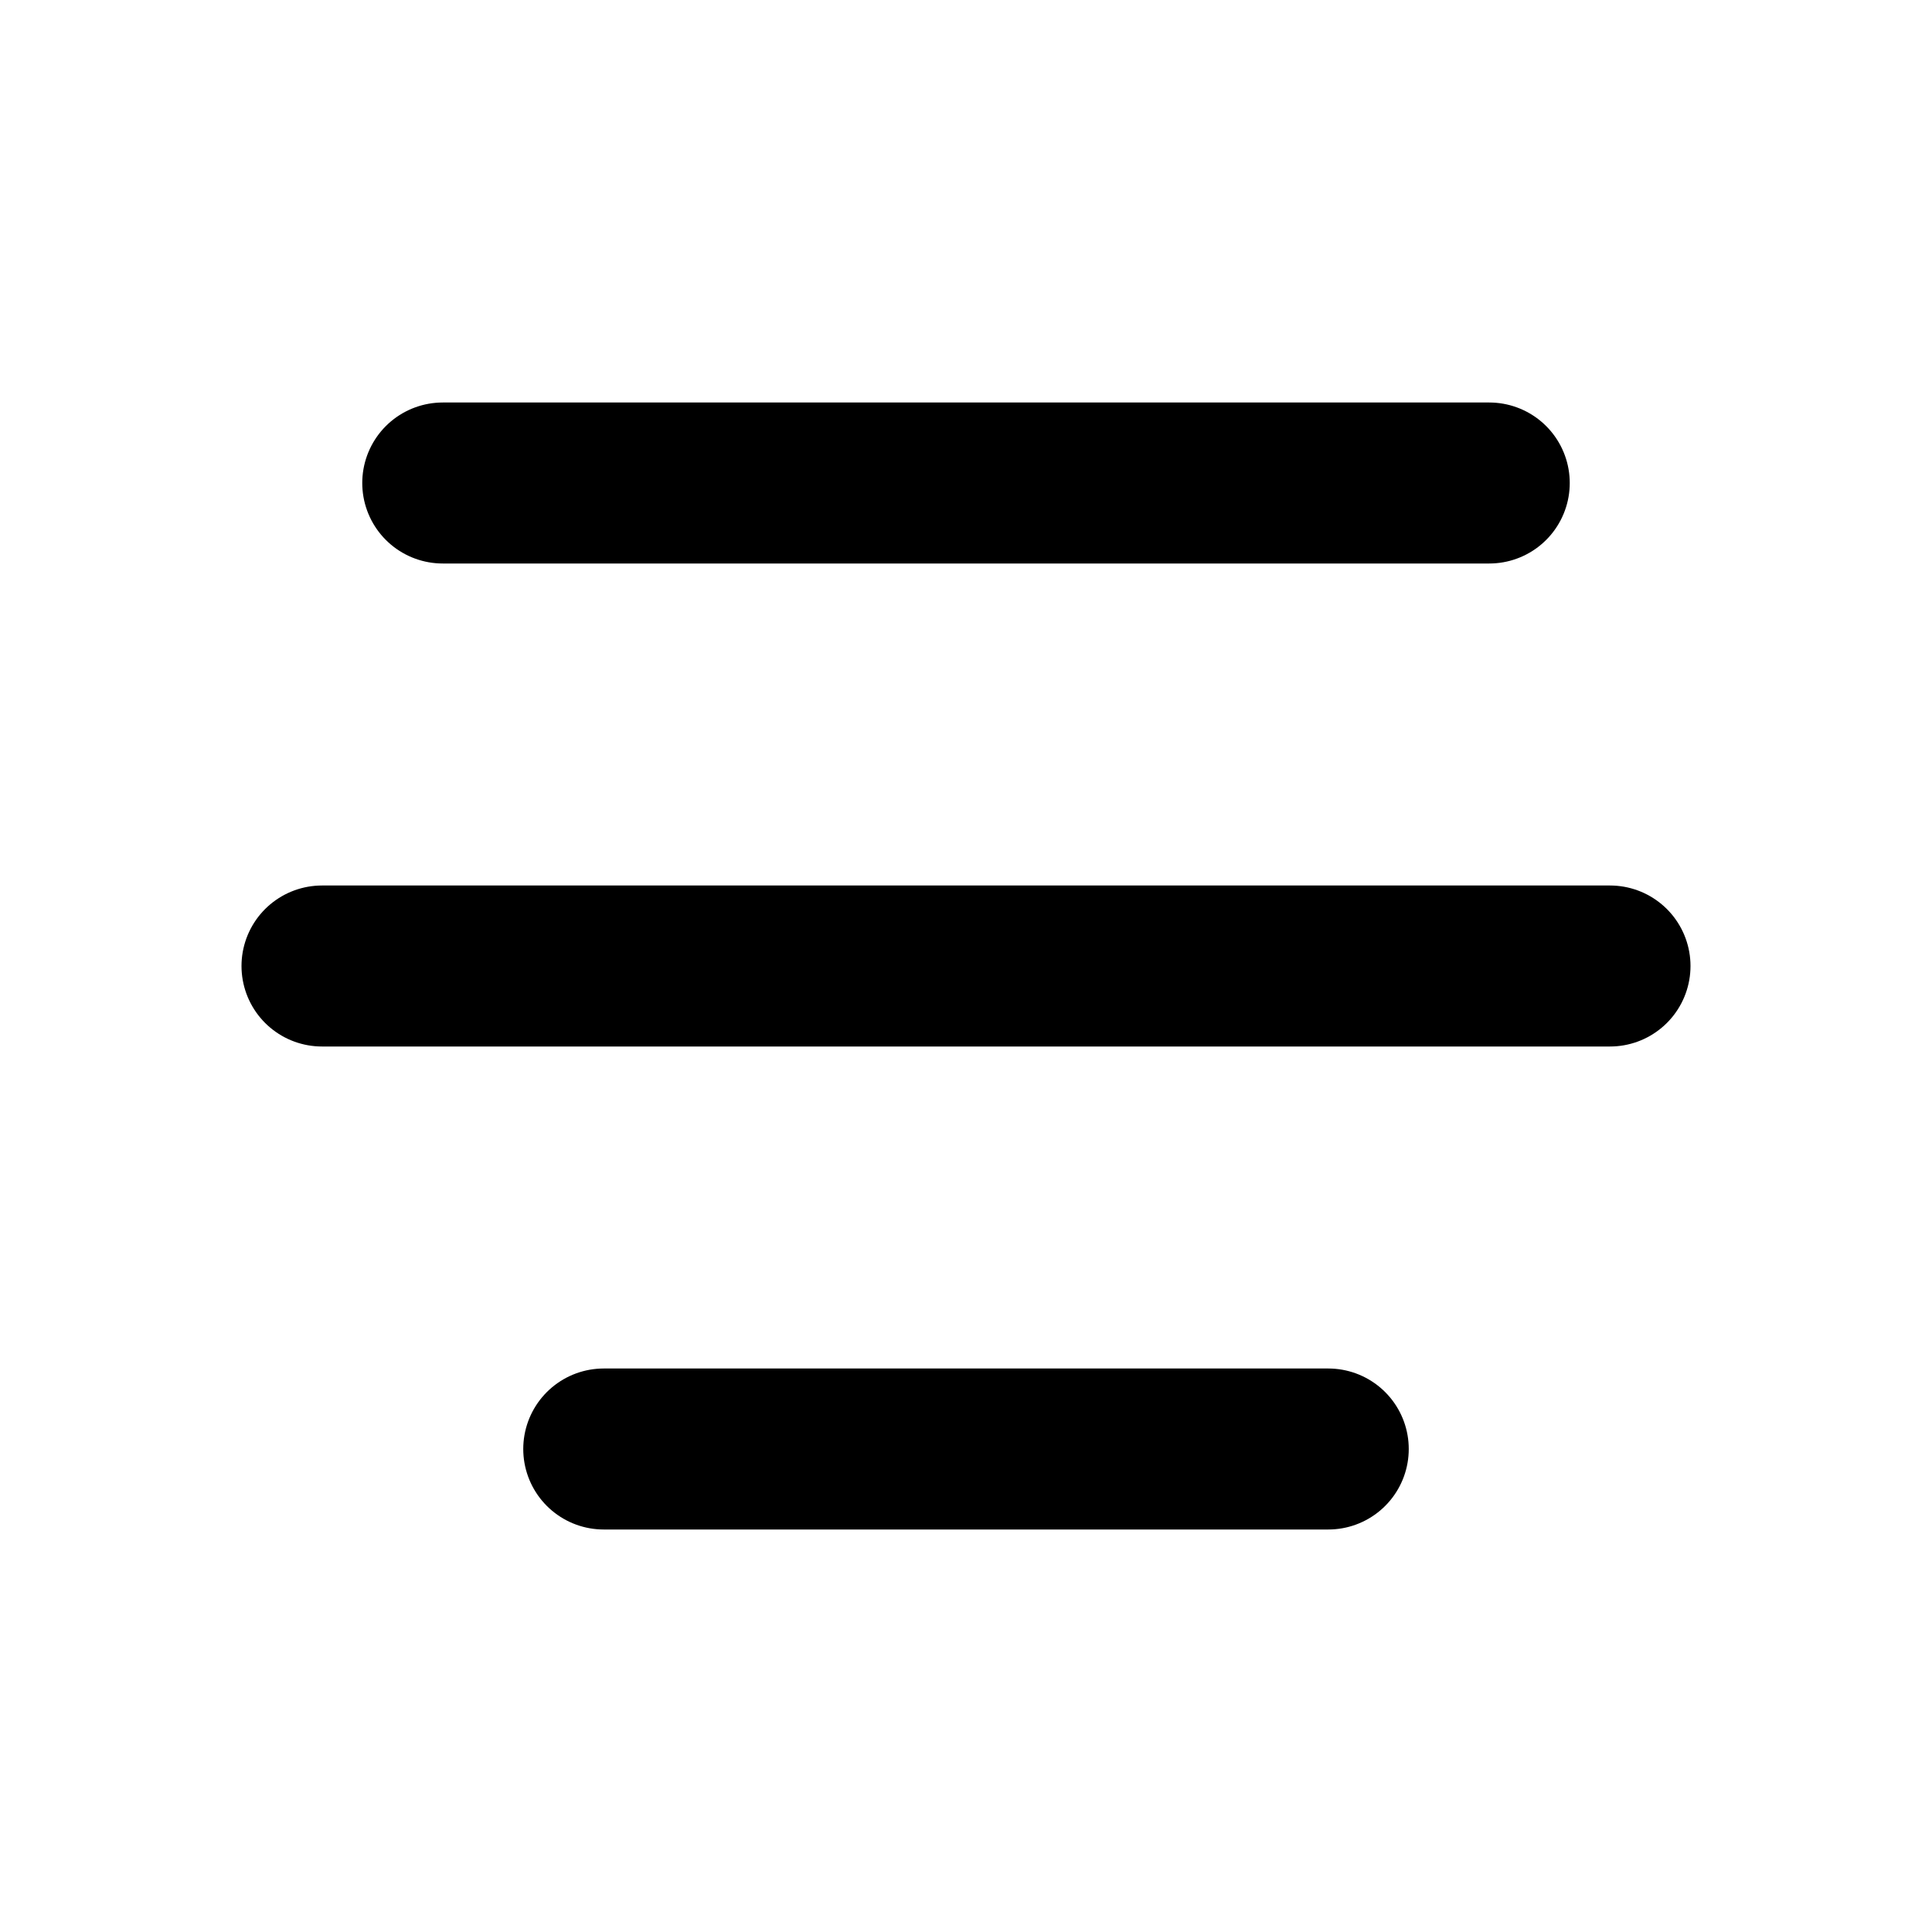
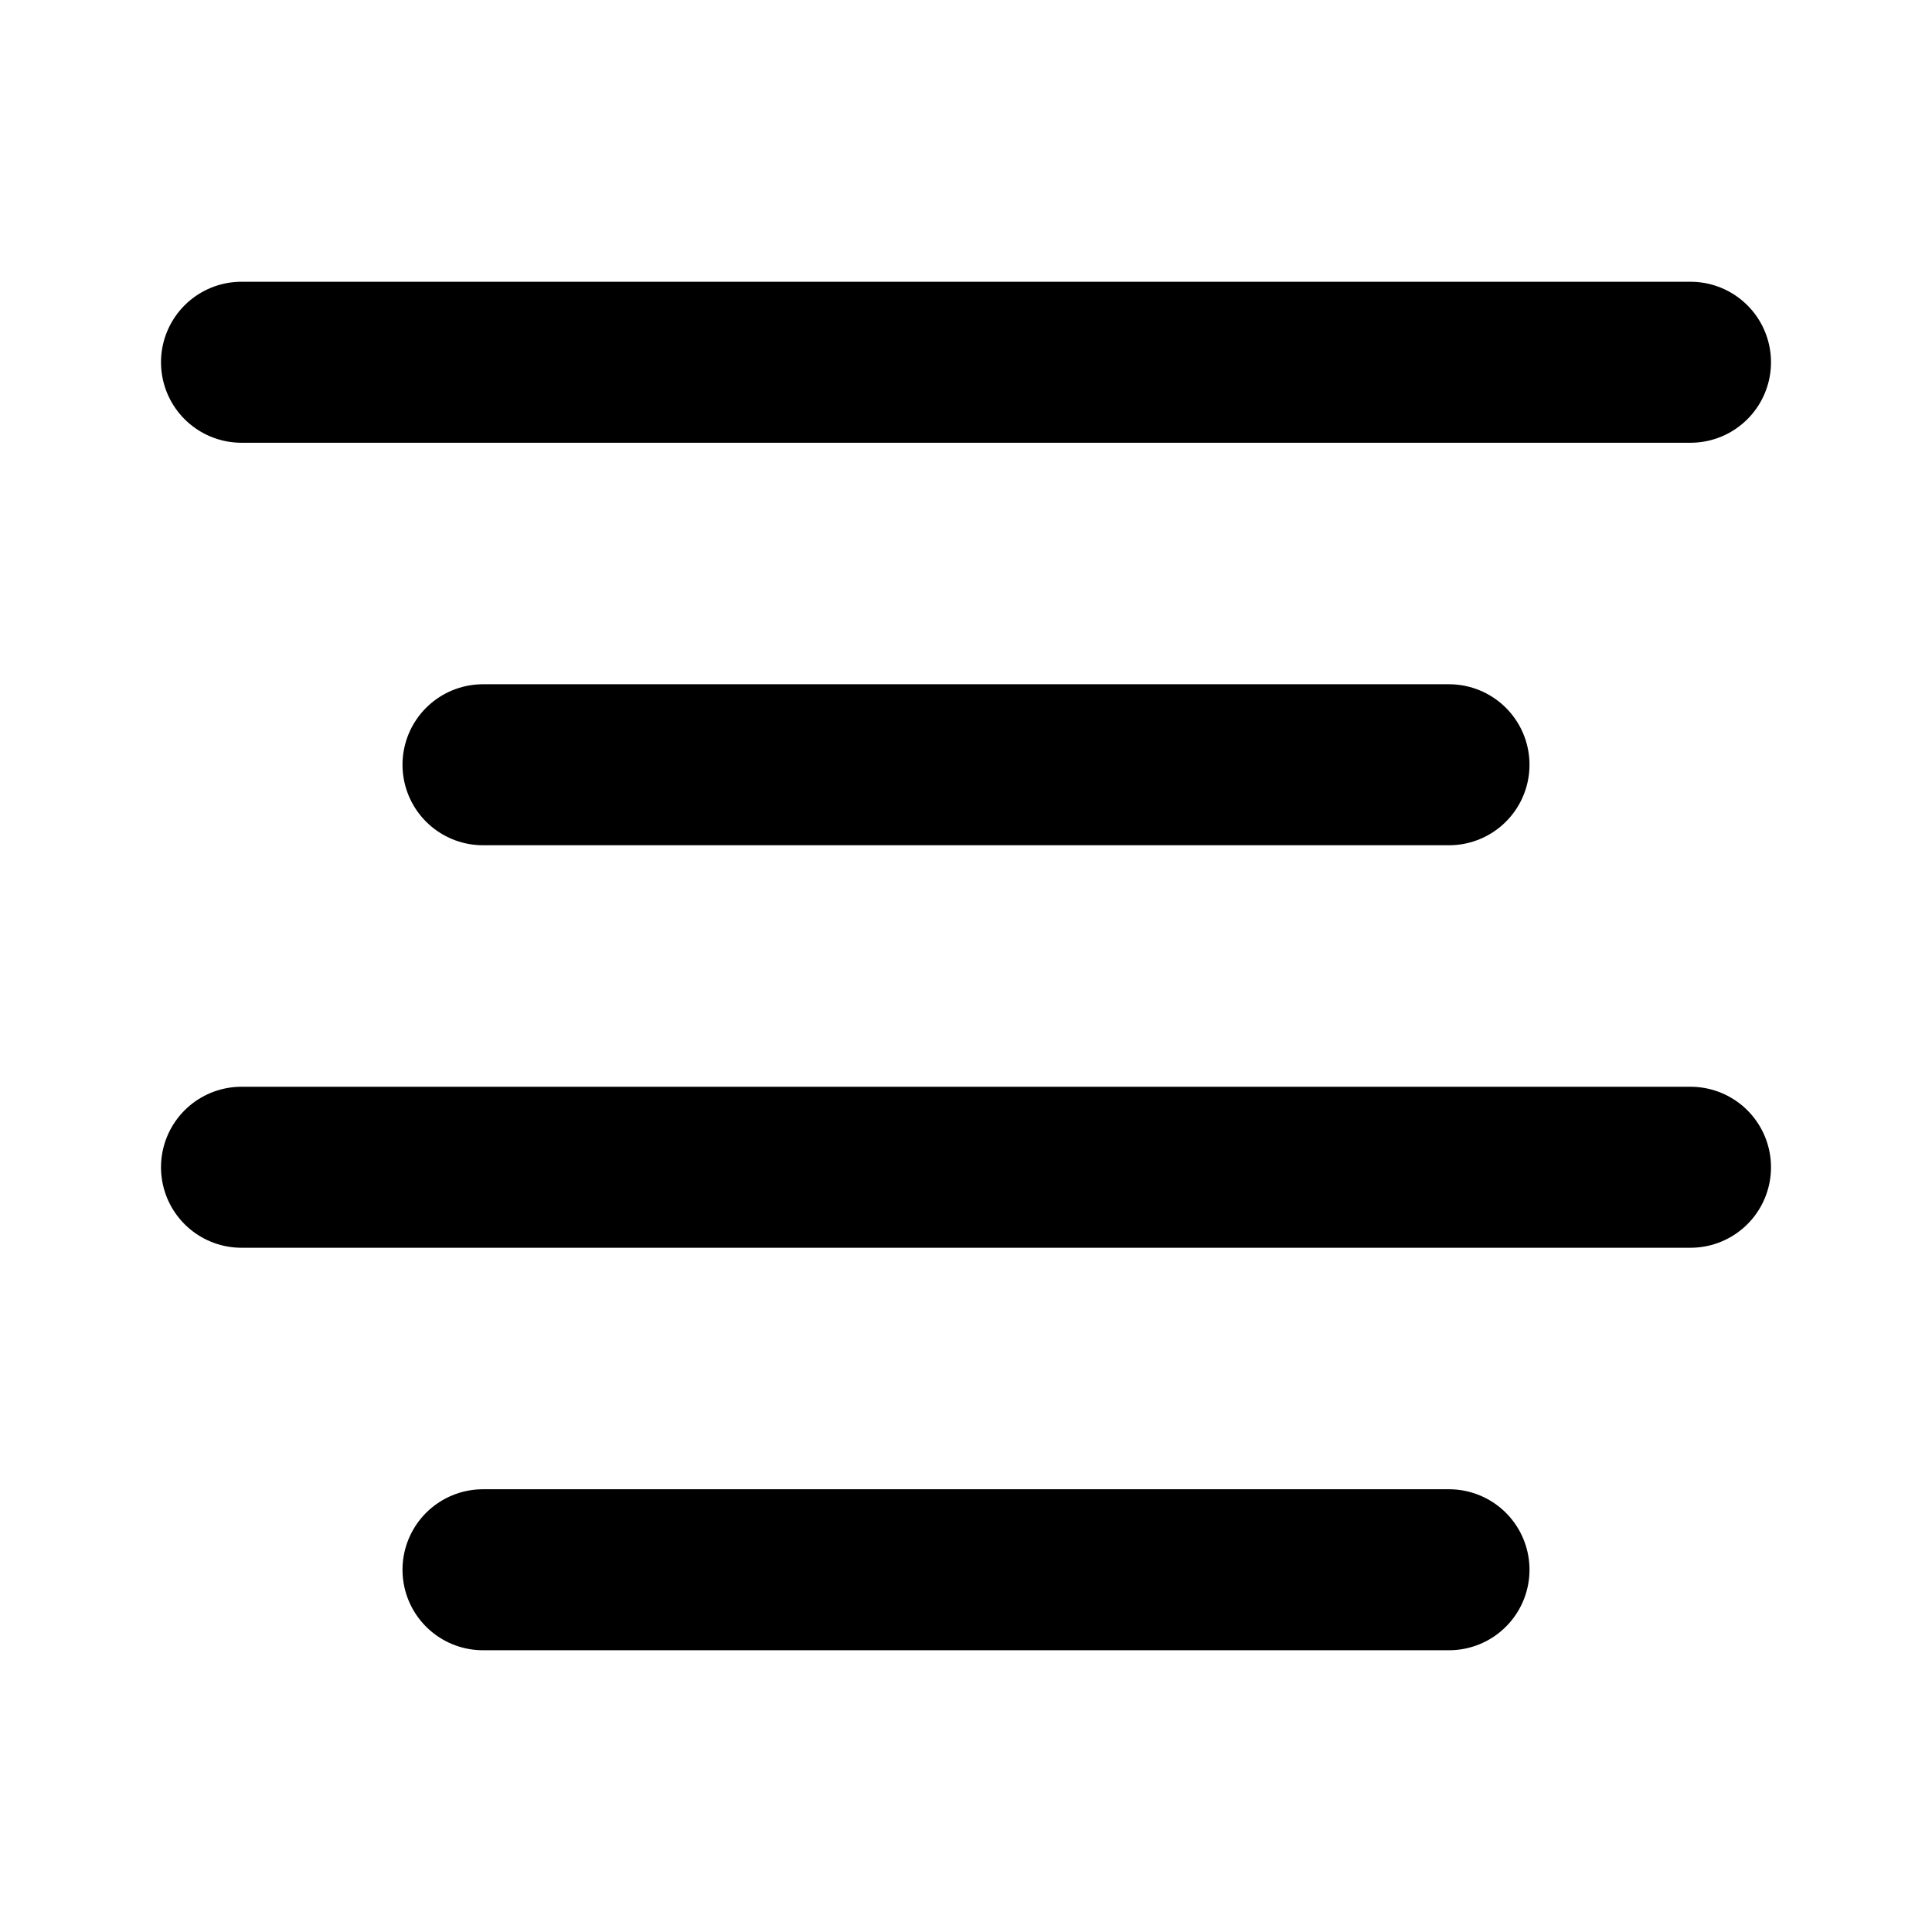
- <svg xmlns="http://www.w3.org/2000/svg" viewBox="0 0 24 24" fill="none" stroke="currentColor" stroke-width="2" stroke-linecap="round" stroke-linejoin="round">
-   <path d="M5.5 6h13" />
-   <path d="M4 12h16" />
-   <path d="M7.5 18h9" />
+ <svg xmlns="http://www.w3.org/2000/svg" viewBox="0 0 48 48" fill="none" stroke="currentColor" stroke-width="4" stroke-linecap="round" stroke-linejoin="round">
+   <path d="M36 19H12M42 9H6m36 20H6m30 10H12" />
</svg>
